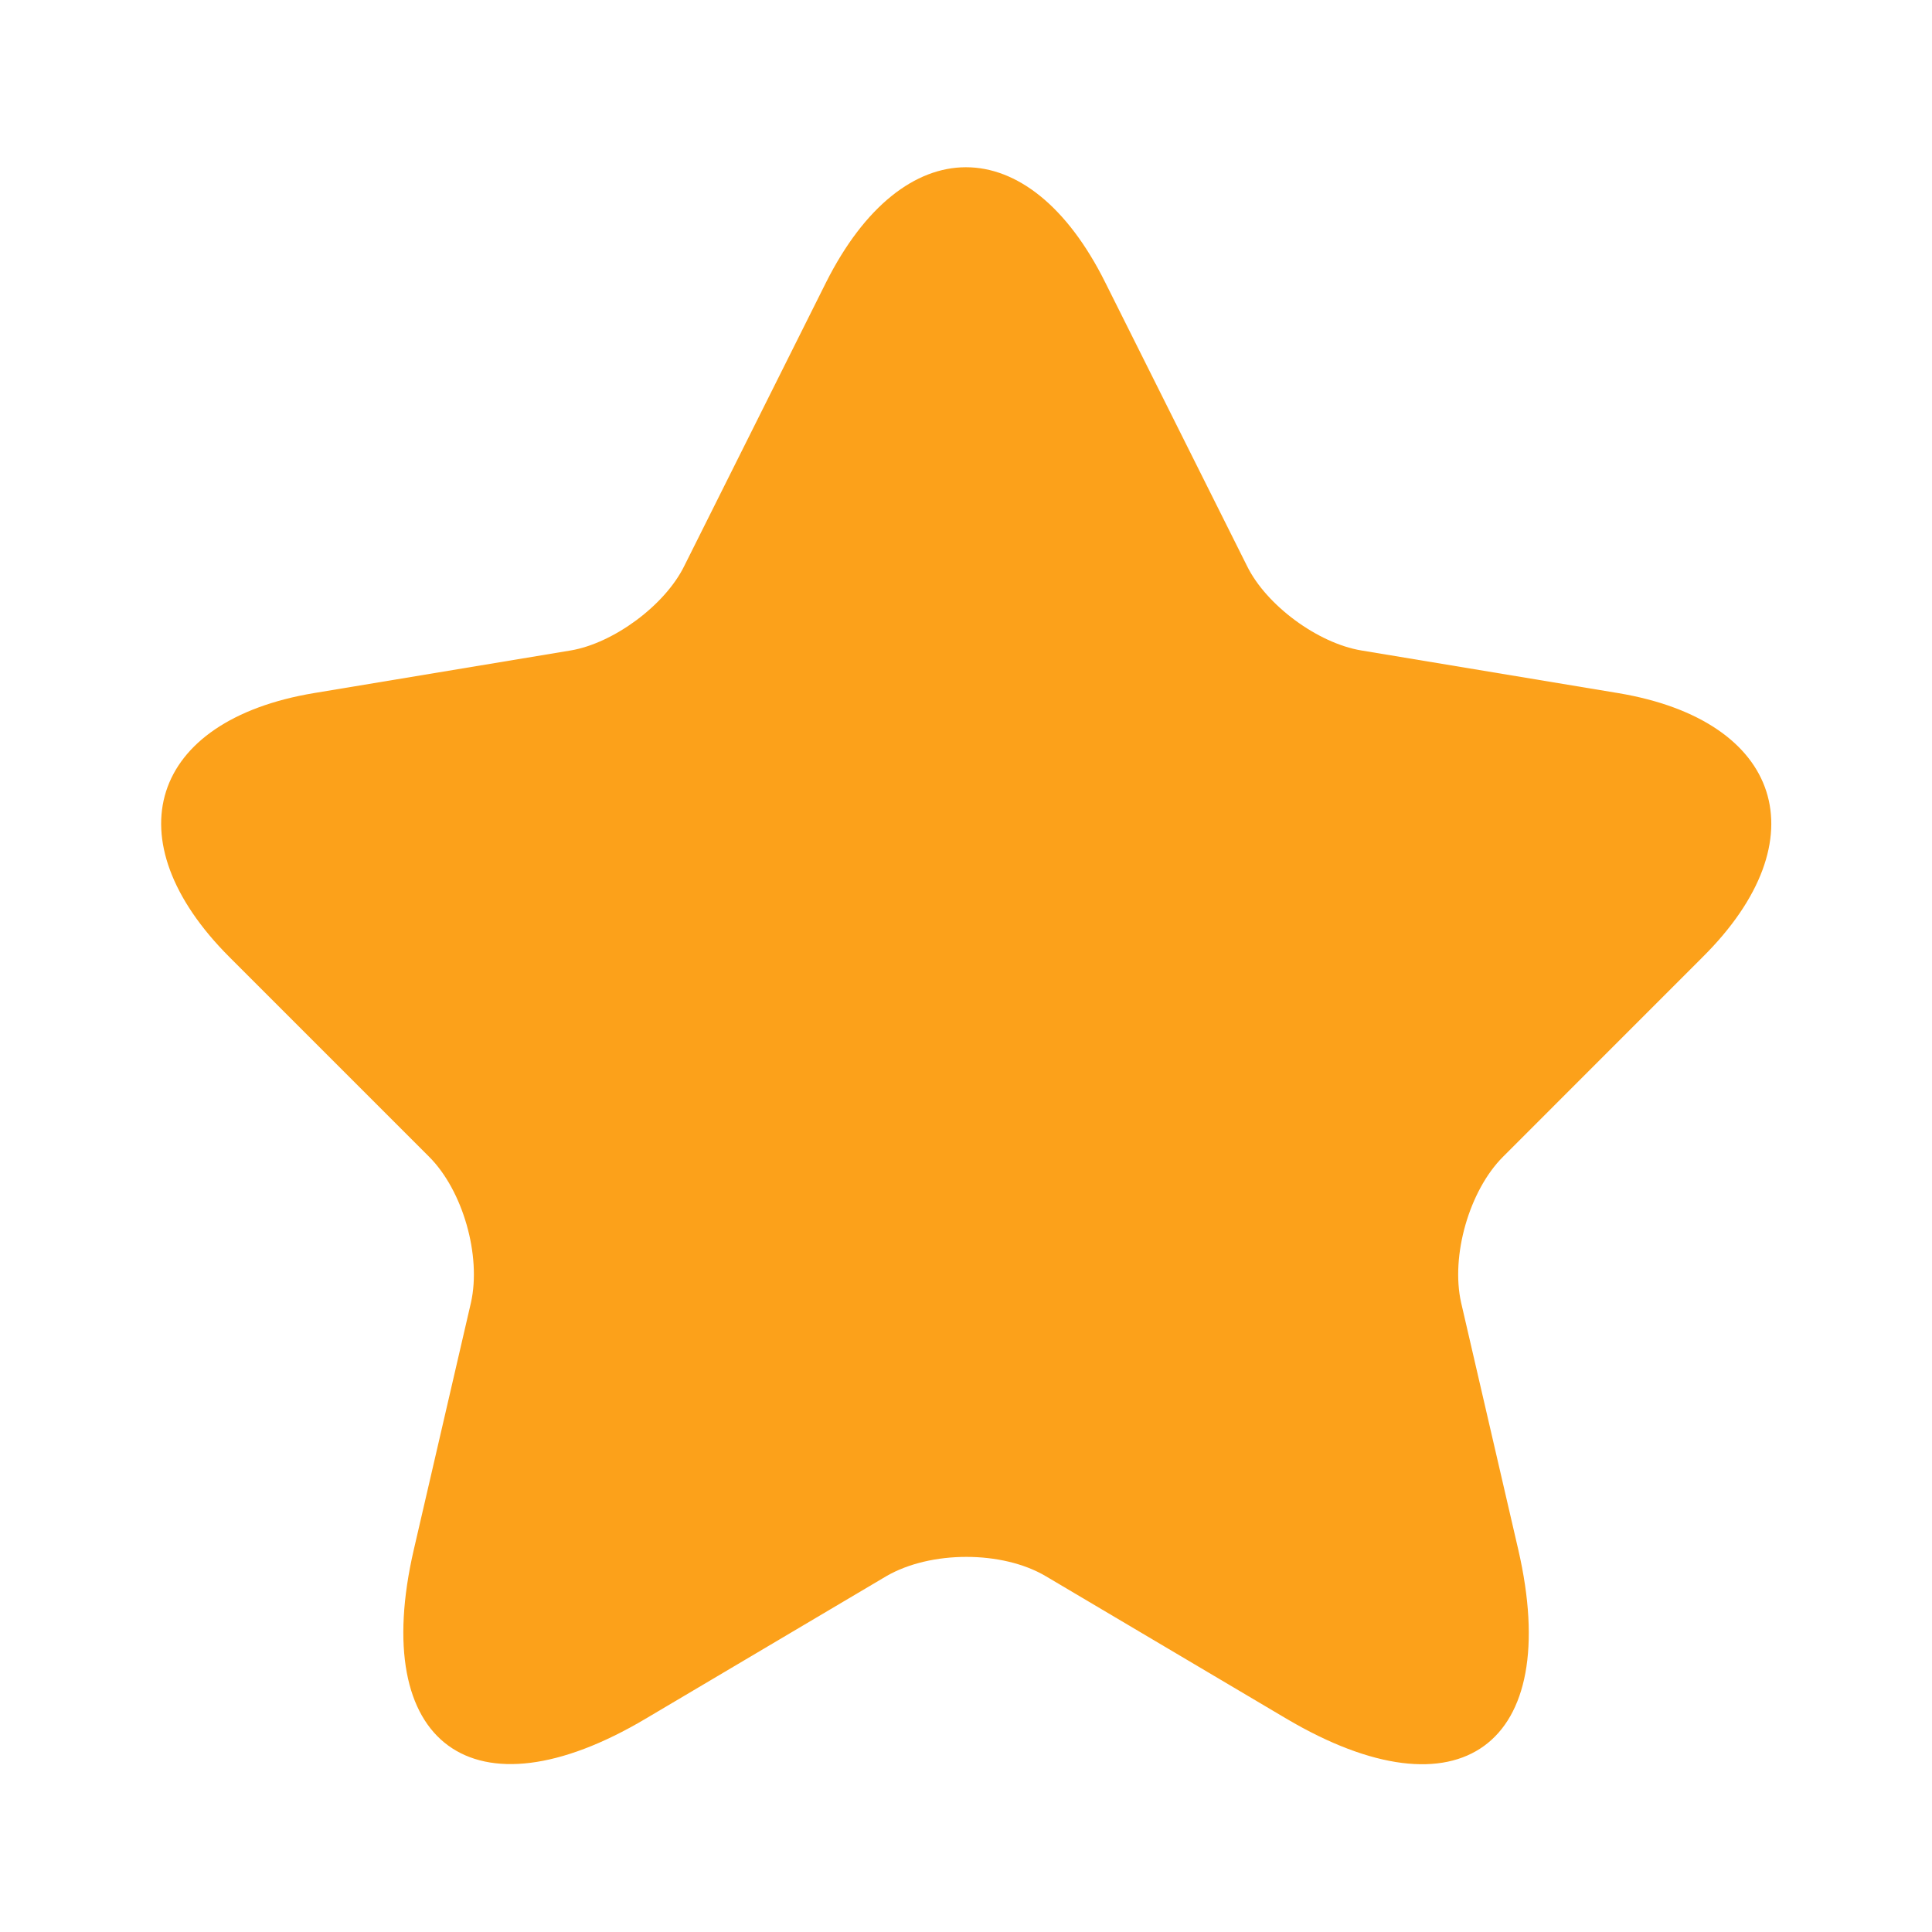
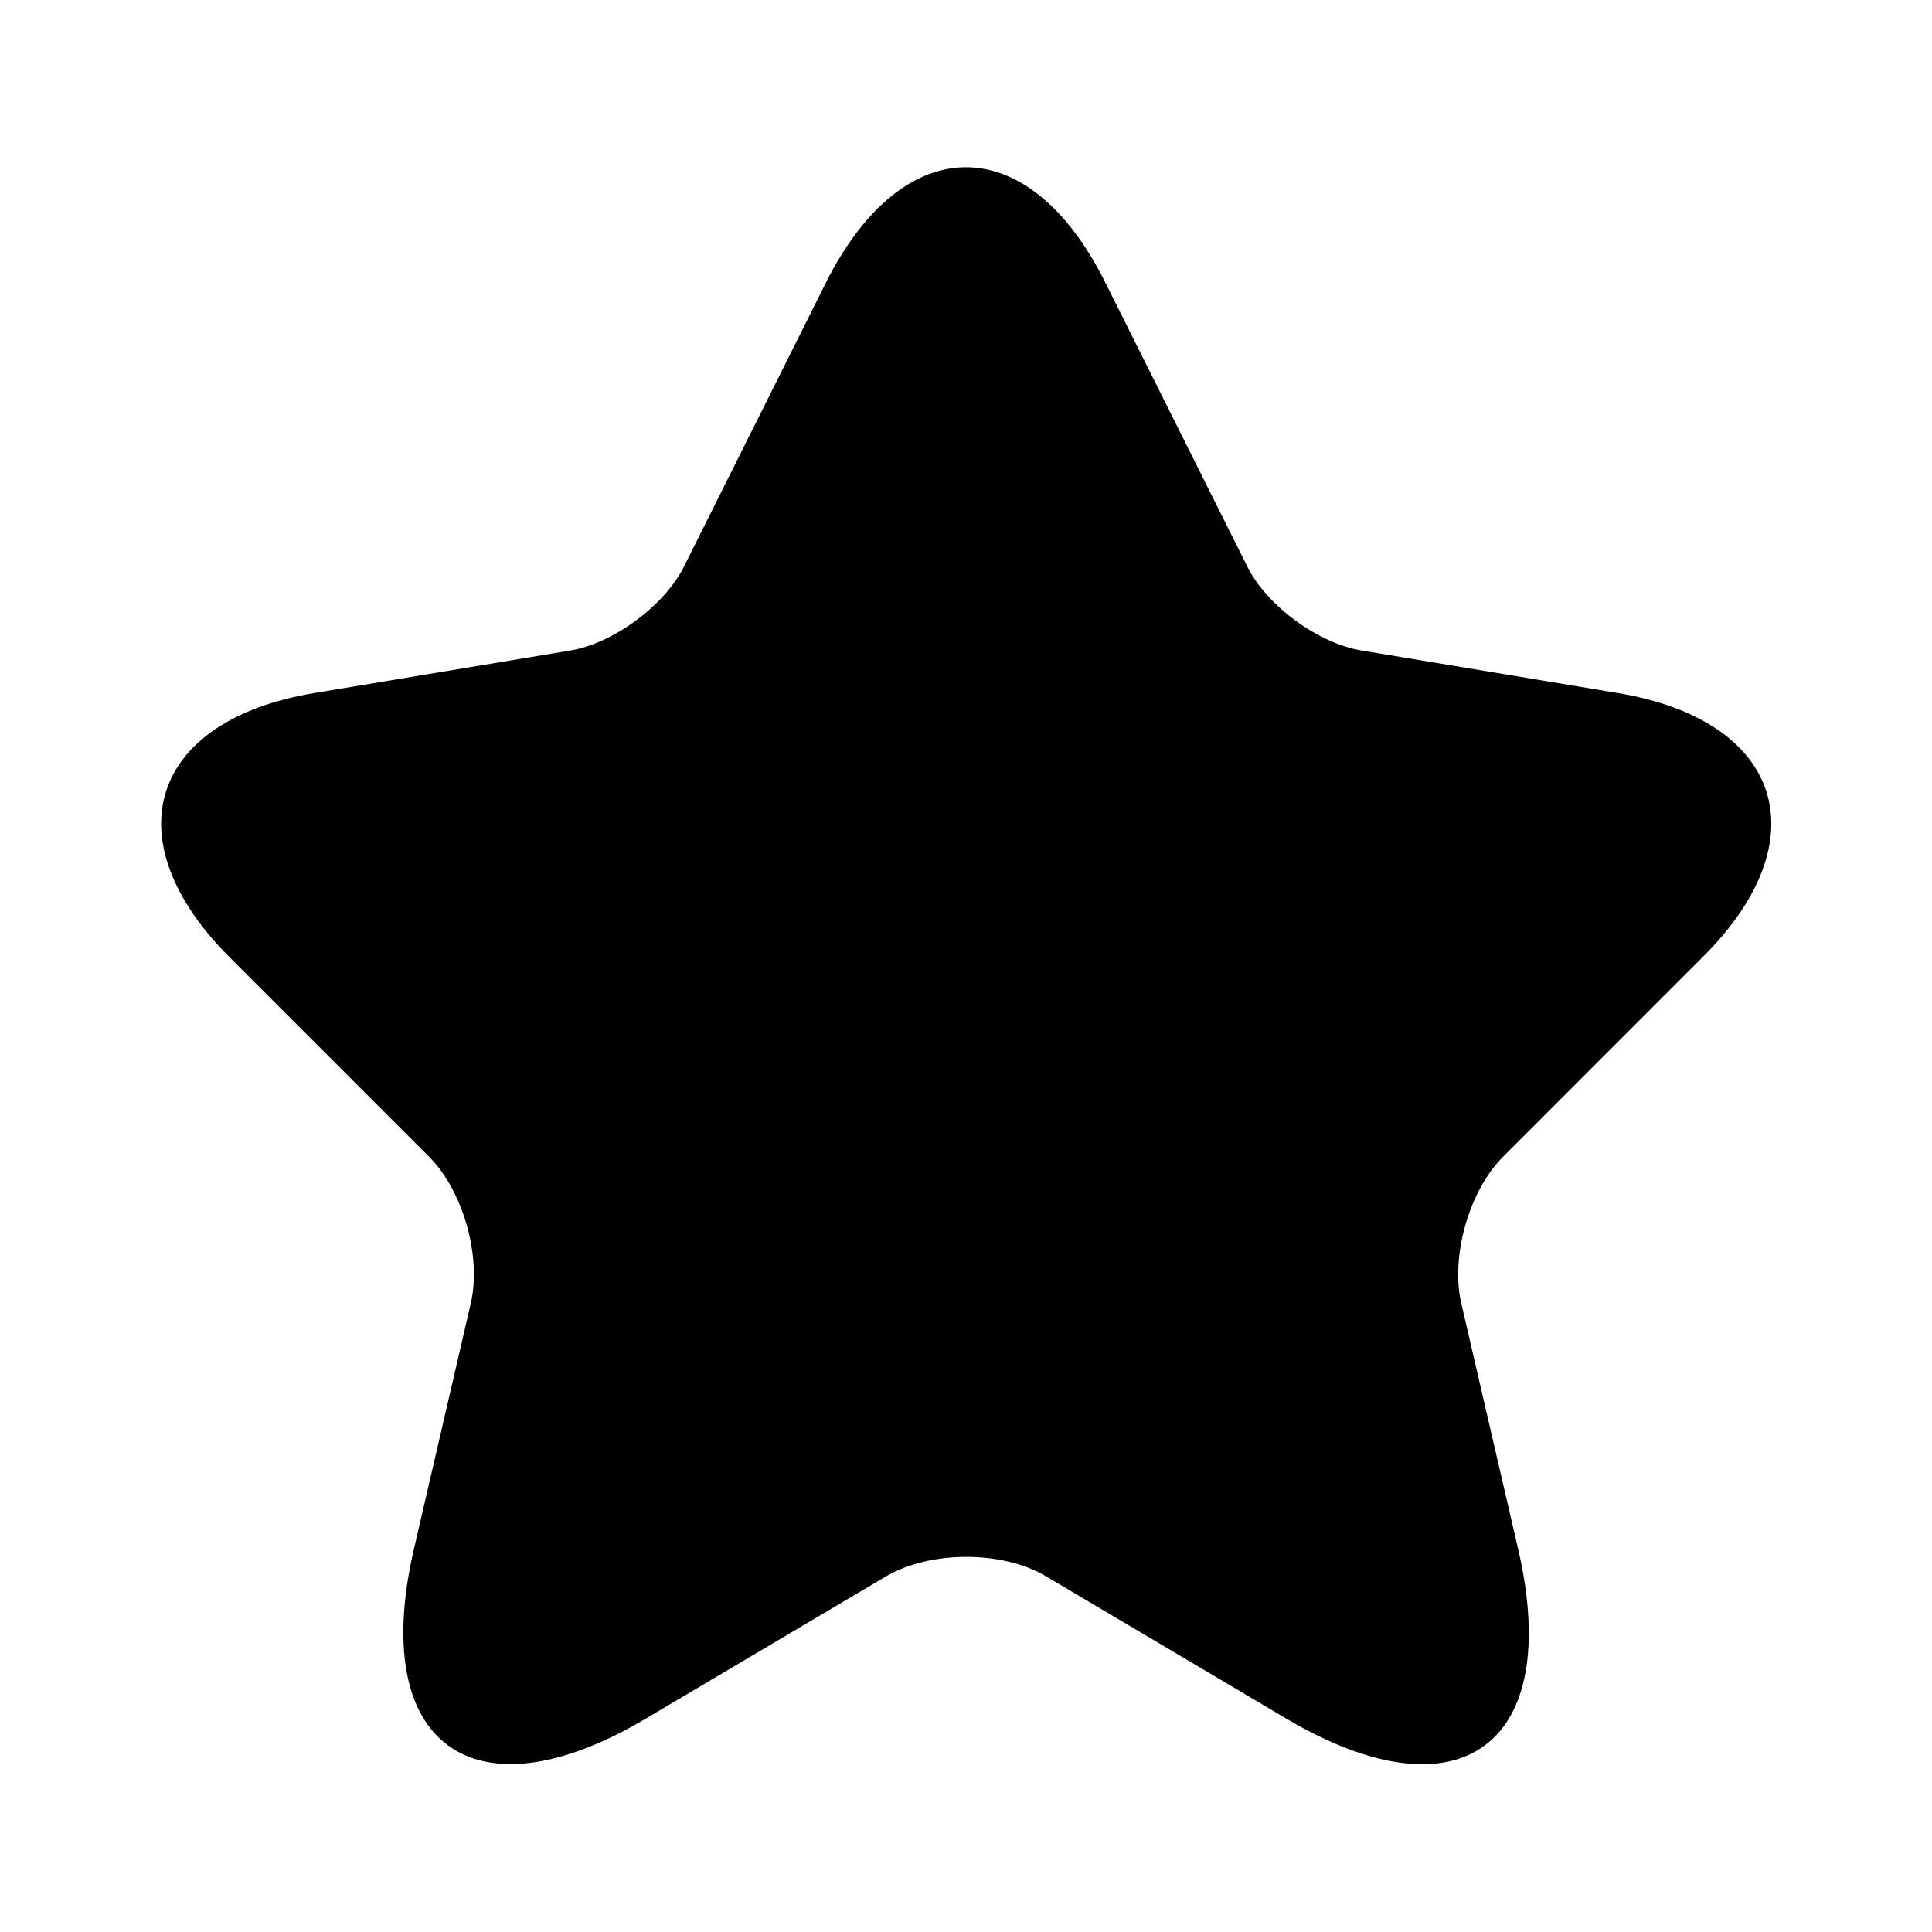
- <svg xmlns="http://www.w3.org/2000/svg" width="27" height="27" viewBox="0 0 27 27" fill="none">
-   <path d="M15.447 3.949L17.427 7.909C17.697 8.46 18.417 8.989 19.024 9.09L22.613 9.686C24.908 10.069 25.448 11.734 23.794 13.376L21.005 16.166C20.532 16.639 20.273 17.55 20.419 18.203L21.218 21.656C21.848 24.39 20.397 25.448 17.978 24.019L14.614 22.027C14.007 21.668 13.006 21.668 12.387 22.027L9.023 24.019C6.616 25.448 5.153 24.379 5.783 21.656L6.582 18.203C6.728 17.55 6.47 16.639 5.997 16.166L3.207 13.376C1.565 11.734 2.093 10.069 4.388 9.686L7.977 9.09C8.573 8.989 9.293 8.46 9.563 7.909L11.543 3.949C12.623 1.8 14.378 1.8 15.447 3.949Z" fill="#FCA11A" />
+ <svg xmlns="http://www.w3.org/2000/svg" width="27" height="27" viewBox="0 0 27 27" fill="inherit">
+   <path d="M15.447 3.949L17.427 7.909C17.697 8.46 18.417 8.989 19.024 9.09L22.613 9.686C24.908 10.069 25.448 11.734 23.794 13.376L21.005 16.166C20.532 16.639 20.273 17.55 20.419 18.203L21.218 21.656C21.848 24.39 20.397 25.448 17.978 24.019L14.614 22.027C14.007 21.668 13.006 21.668 12.387 22.027L9.023 24.019C6.616 25.448 5.153 24.379 5.783 21.656L6.582 18.203C6.728 17.55 6.47 16.639 5.997 16.166L3.207 13.376C1.565 11.734 2.093 10.069 4.388 9.686L7.977 9.09C8.573 8.989 9.293 8.46 9.563 7.909L11.543 3.949C12.623 1.8 14.378 1.8 15.447 3.949Z" fill="inherit" />
</svg>
